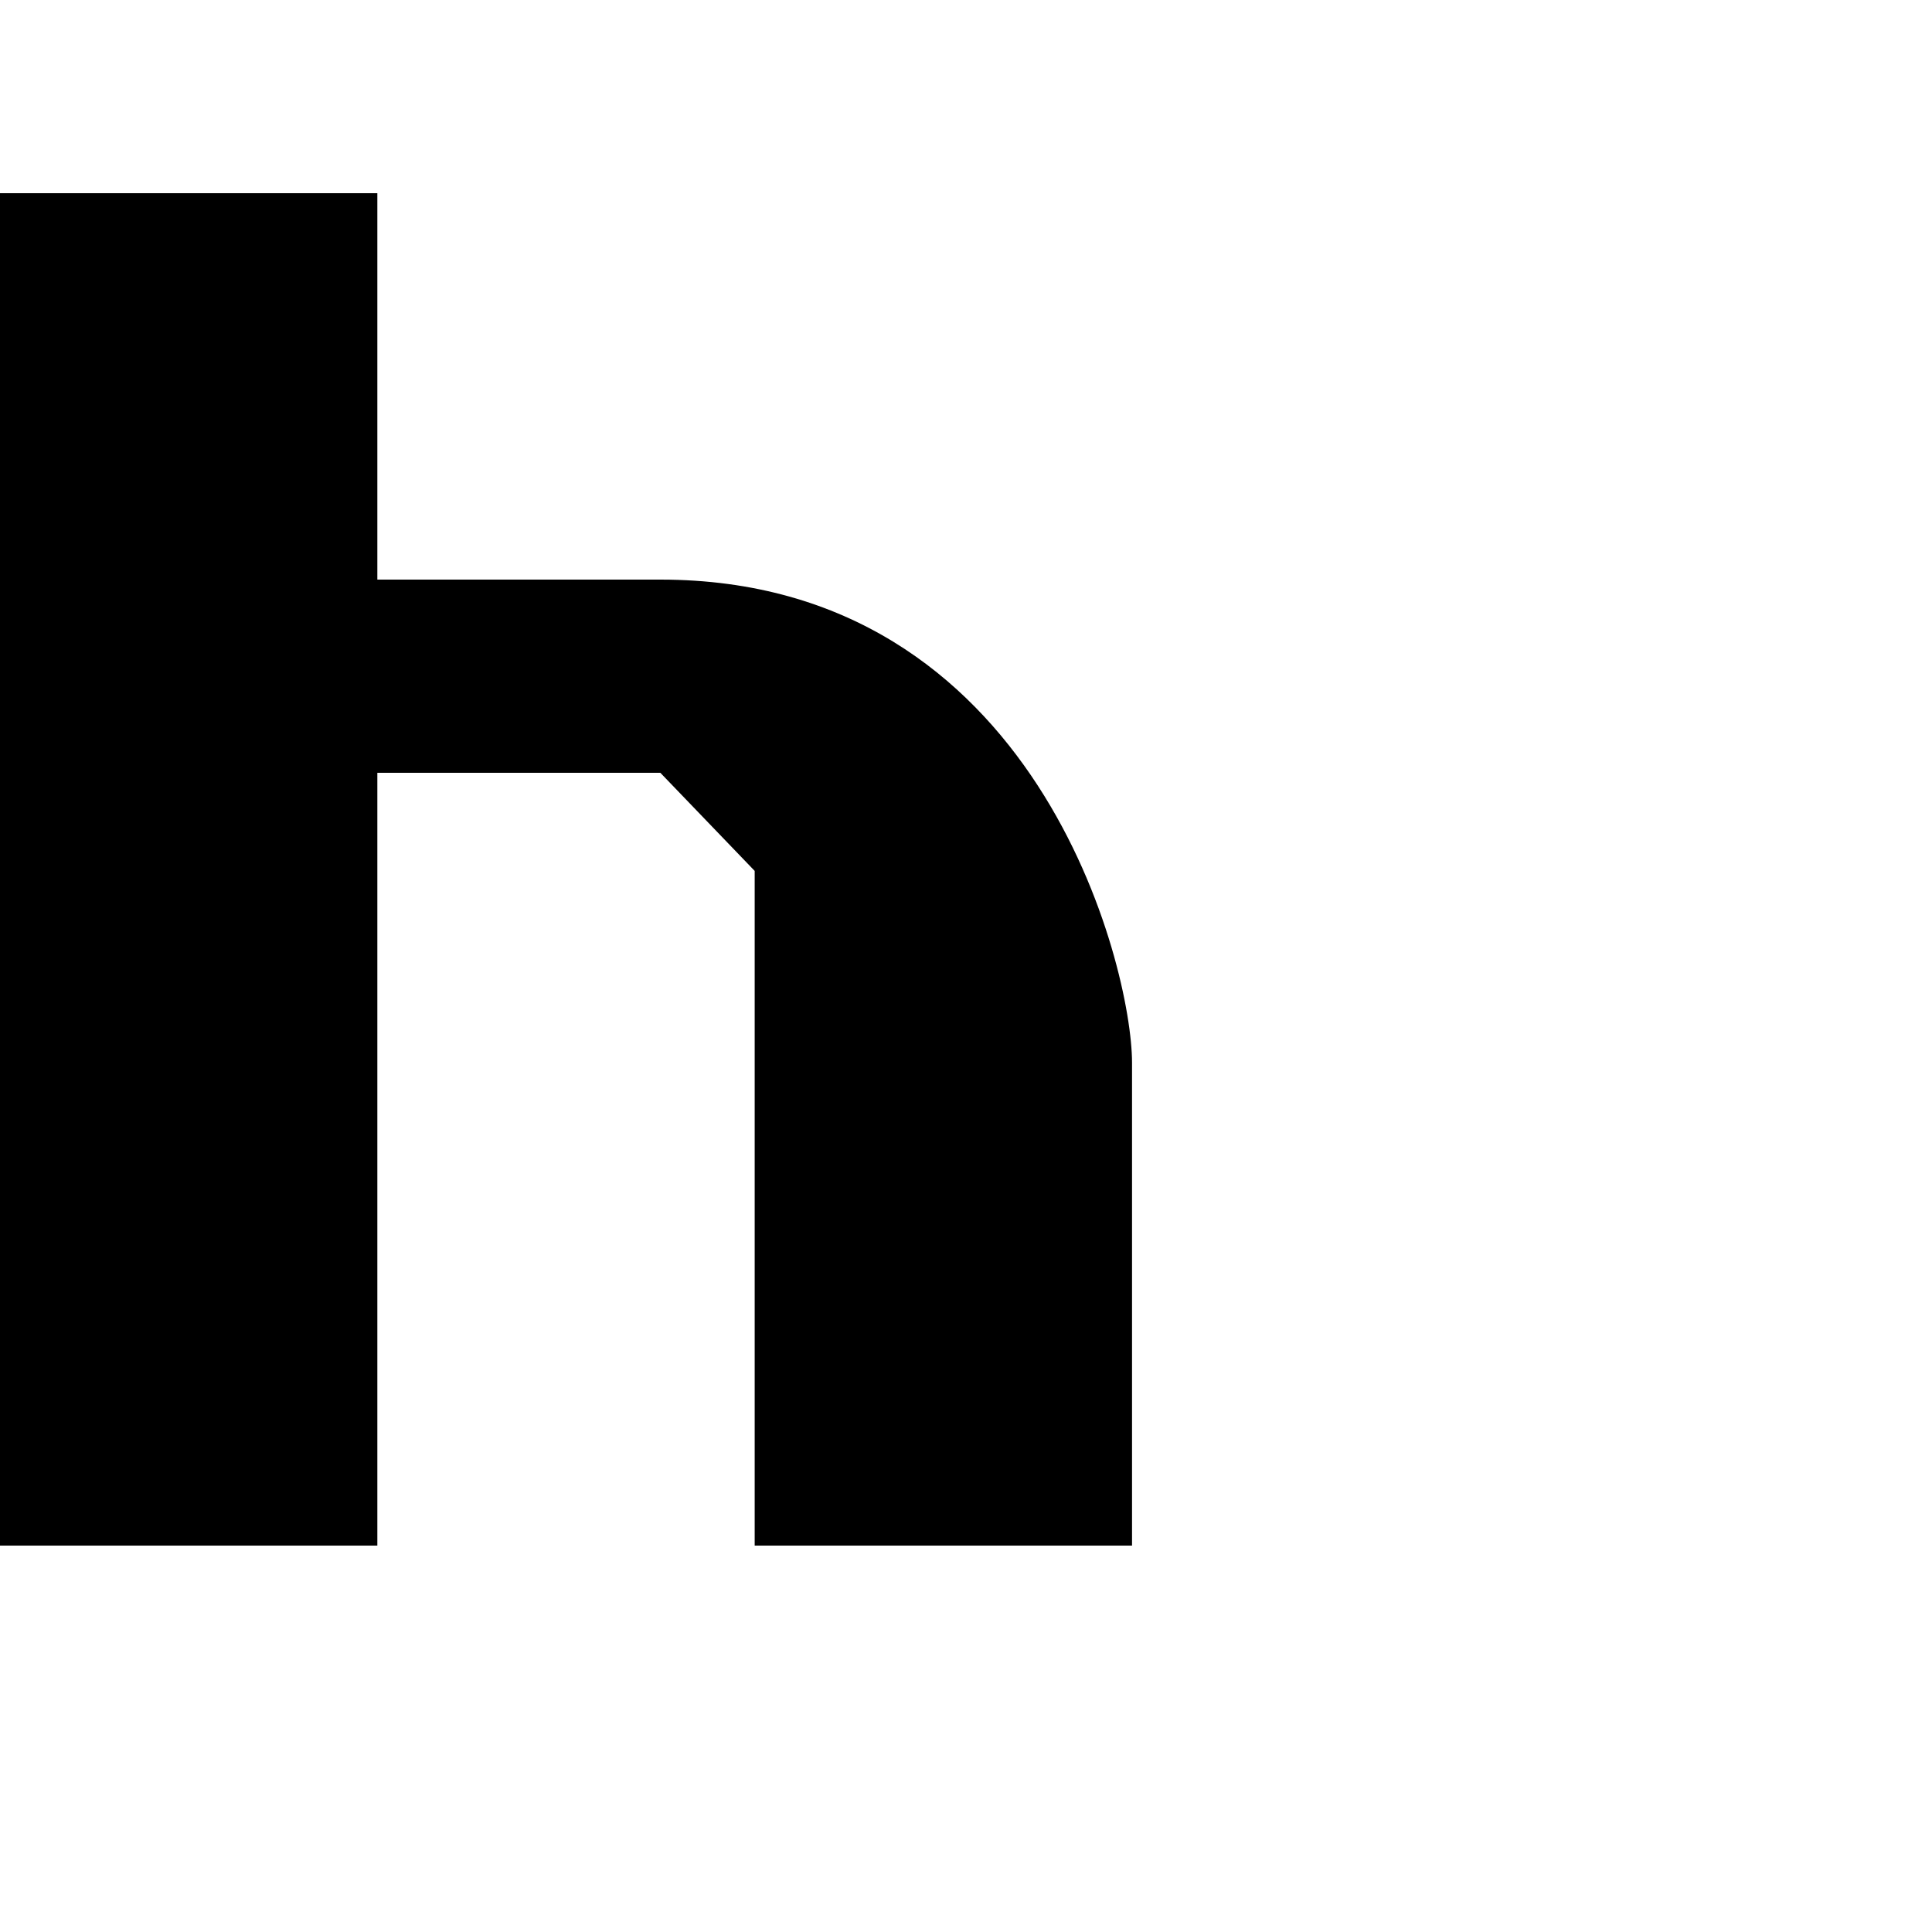
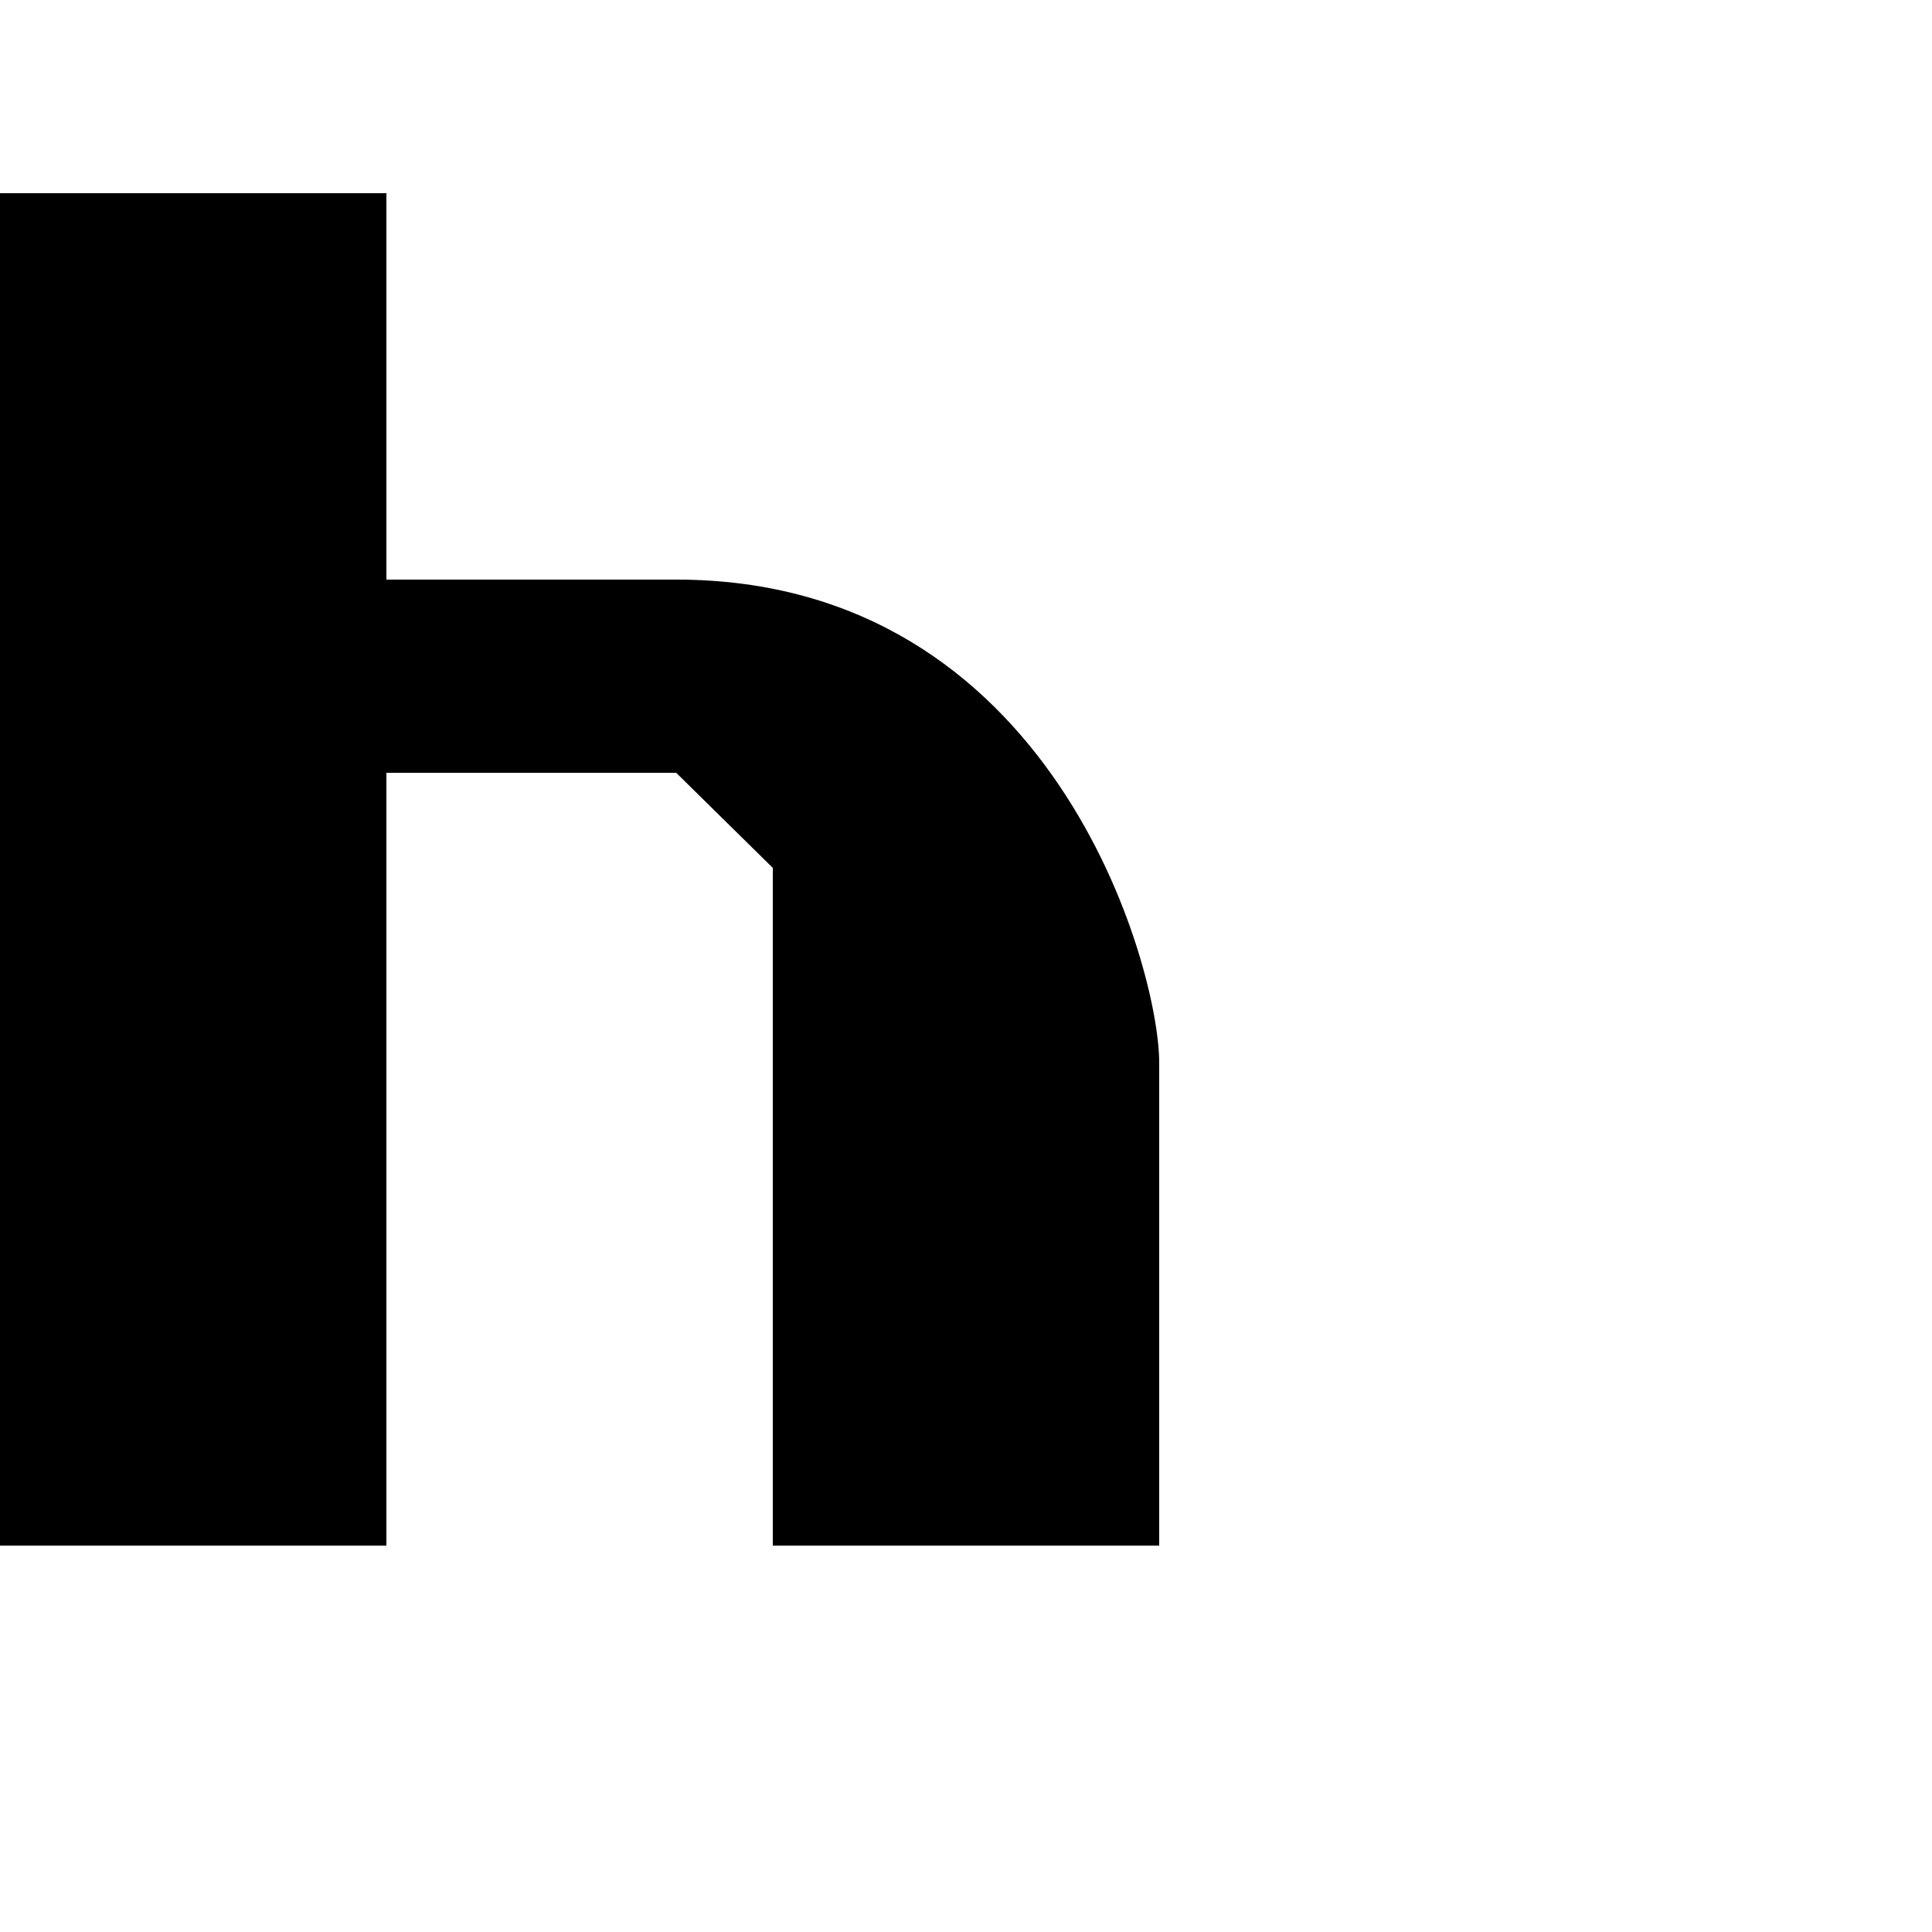
<svg xmlns="http://www.w3.org/2000/svg" height="1024" width="1024" version="1.1" id="svg4375" viewBox="0 0 1024 1024" xml:space="preserve">
  <defs id="defs4">
    <linearGradient id="linearGradient8000">
      <stop style="stop-color:#000000;stop-opacity:1;" offset="0" id="stop7998" />
    </linearGradient>
    <clipPath clipPathUnits="userSpaceOnUse" id="clipPath6029">
      <g id="use6031" />
    </clipPath>
  </defs>
  <g id="layer1" style="display:inline">
-     <path style="display:inline;fill:#000000" d="m 0,102.4 200,0 v 204.8 l 150,0 c 200,0 250,205.6 250,256 v 256 l -200,0 V 461.6 l -50,-52 H 200 v 409.6 l -200,0 z" id="path25129" />
+     <path style="display:inline;fill:#000000" d="m 0,102.4 204.8,0 v 204.8 l 153.6,0 c 200,0 256,205.6 256,256 l 0,256 -204.8,0 0,-359.2 -51.2,-50.4 -153.6,0 V 819.2 L 0,819.2 Z" id="path25129" />
  </g>
</svg>
